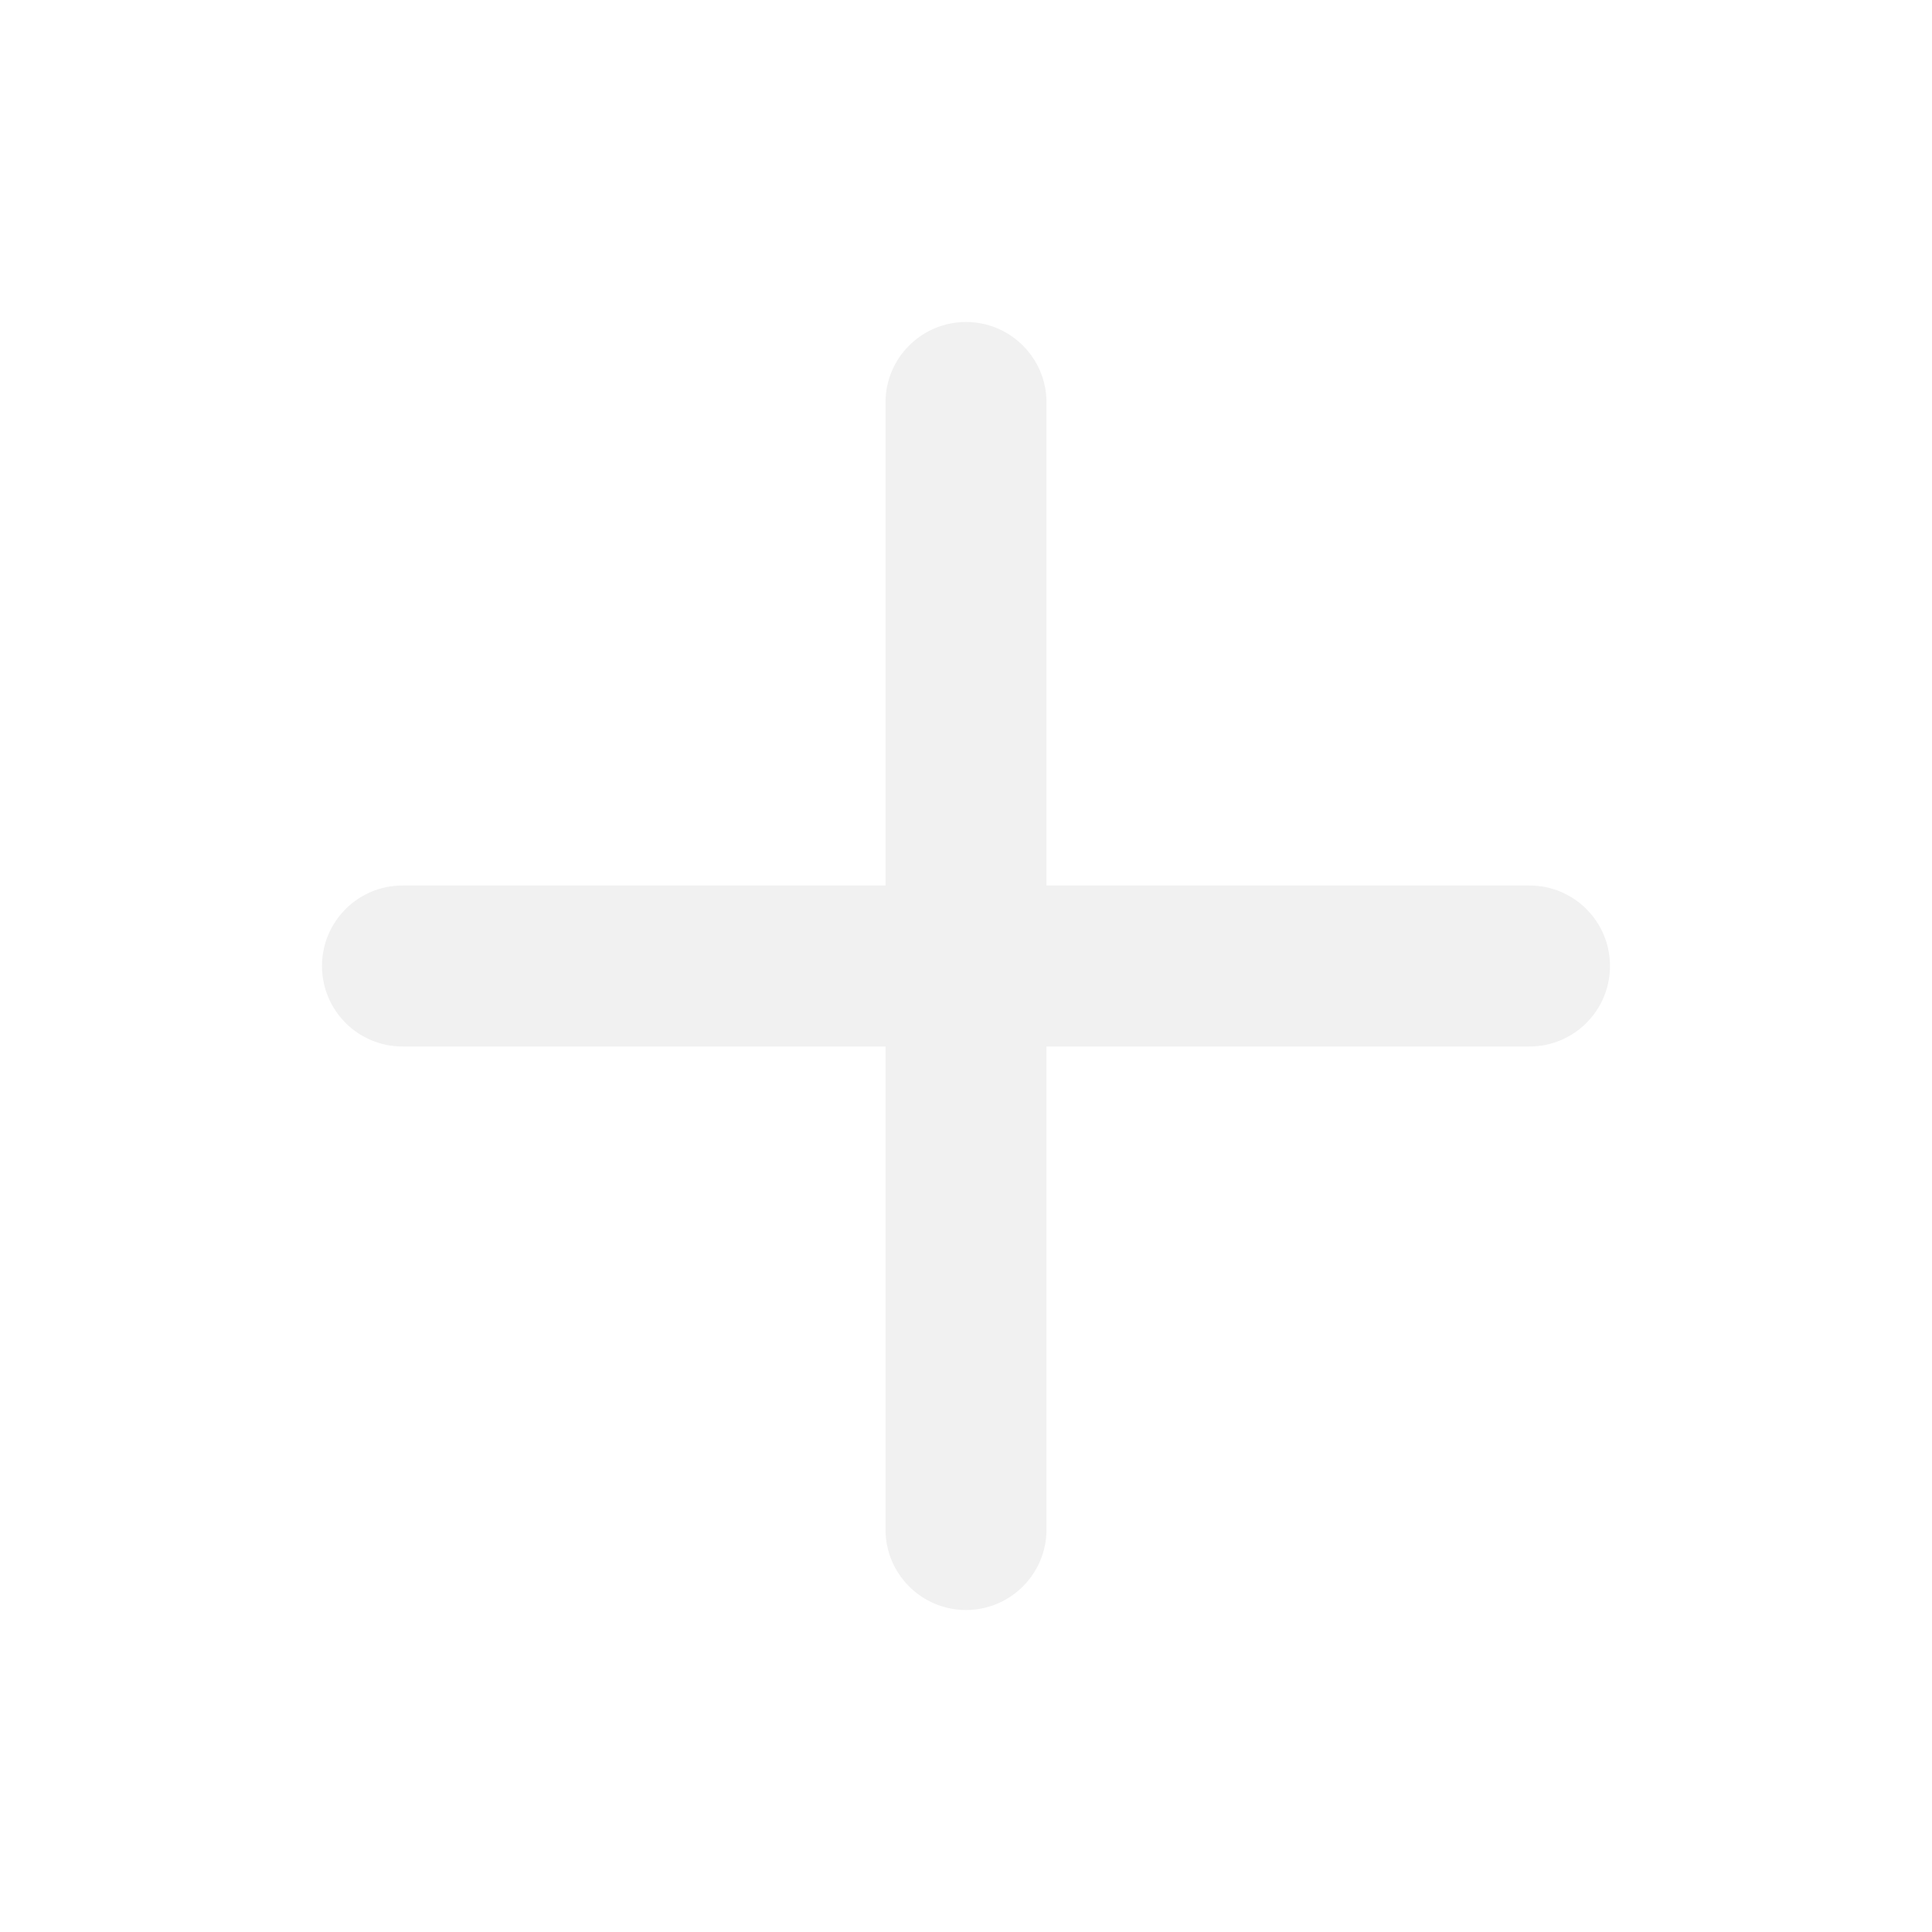
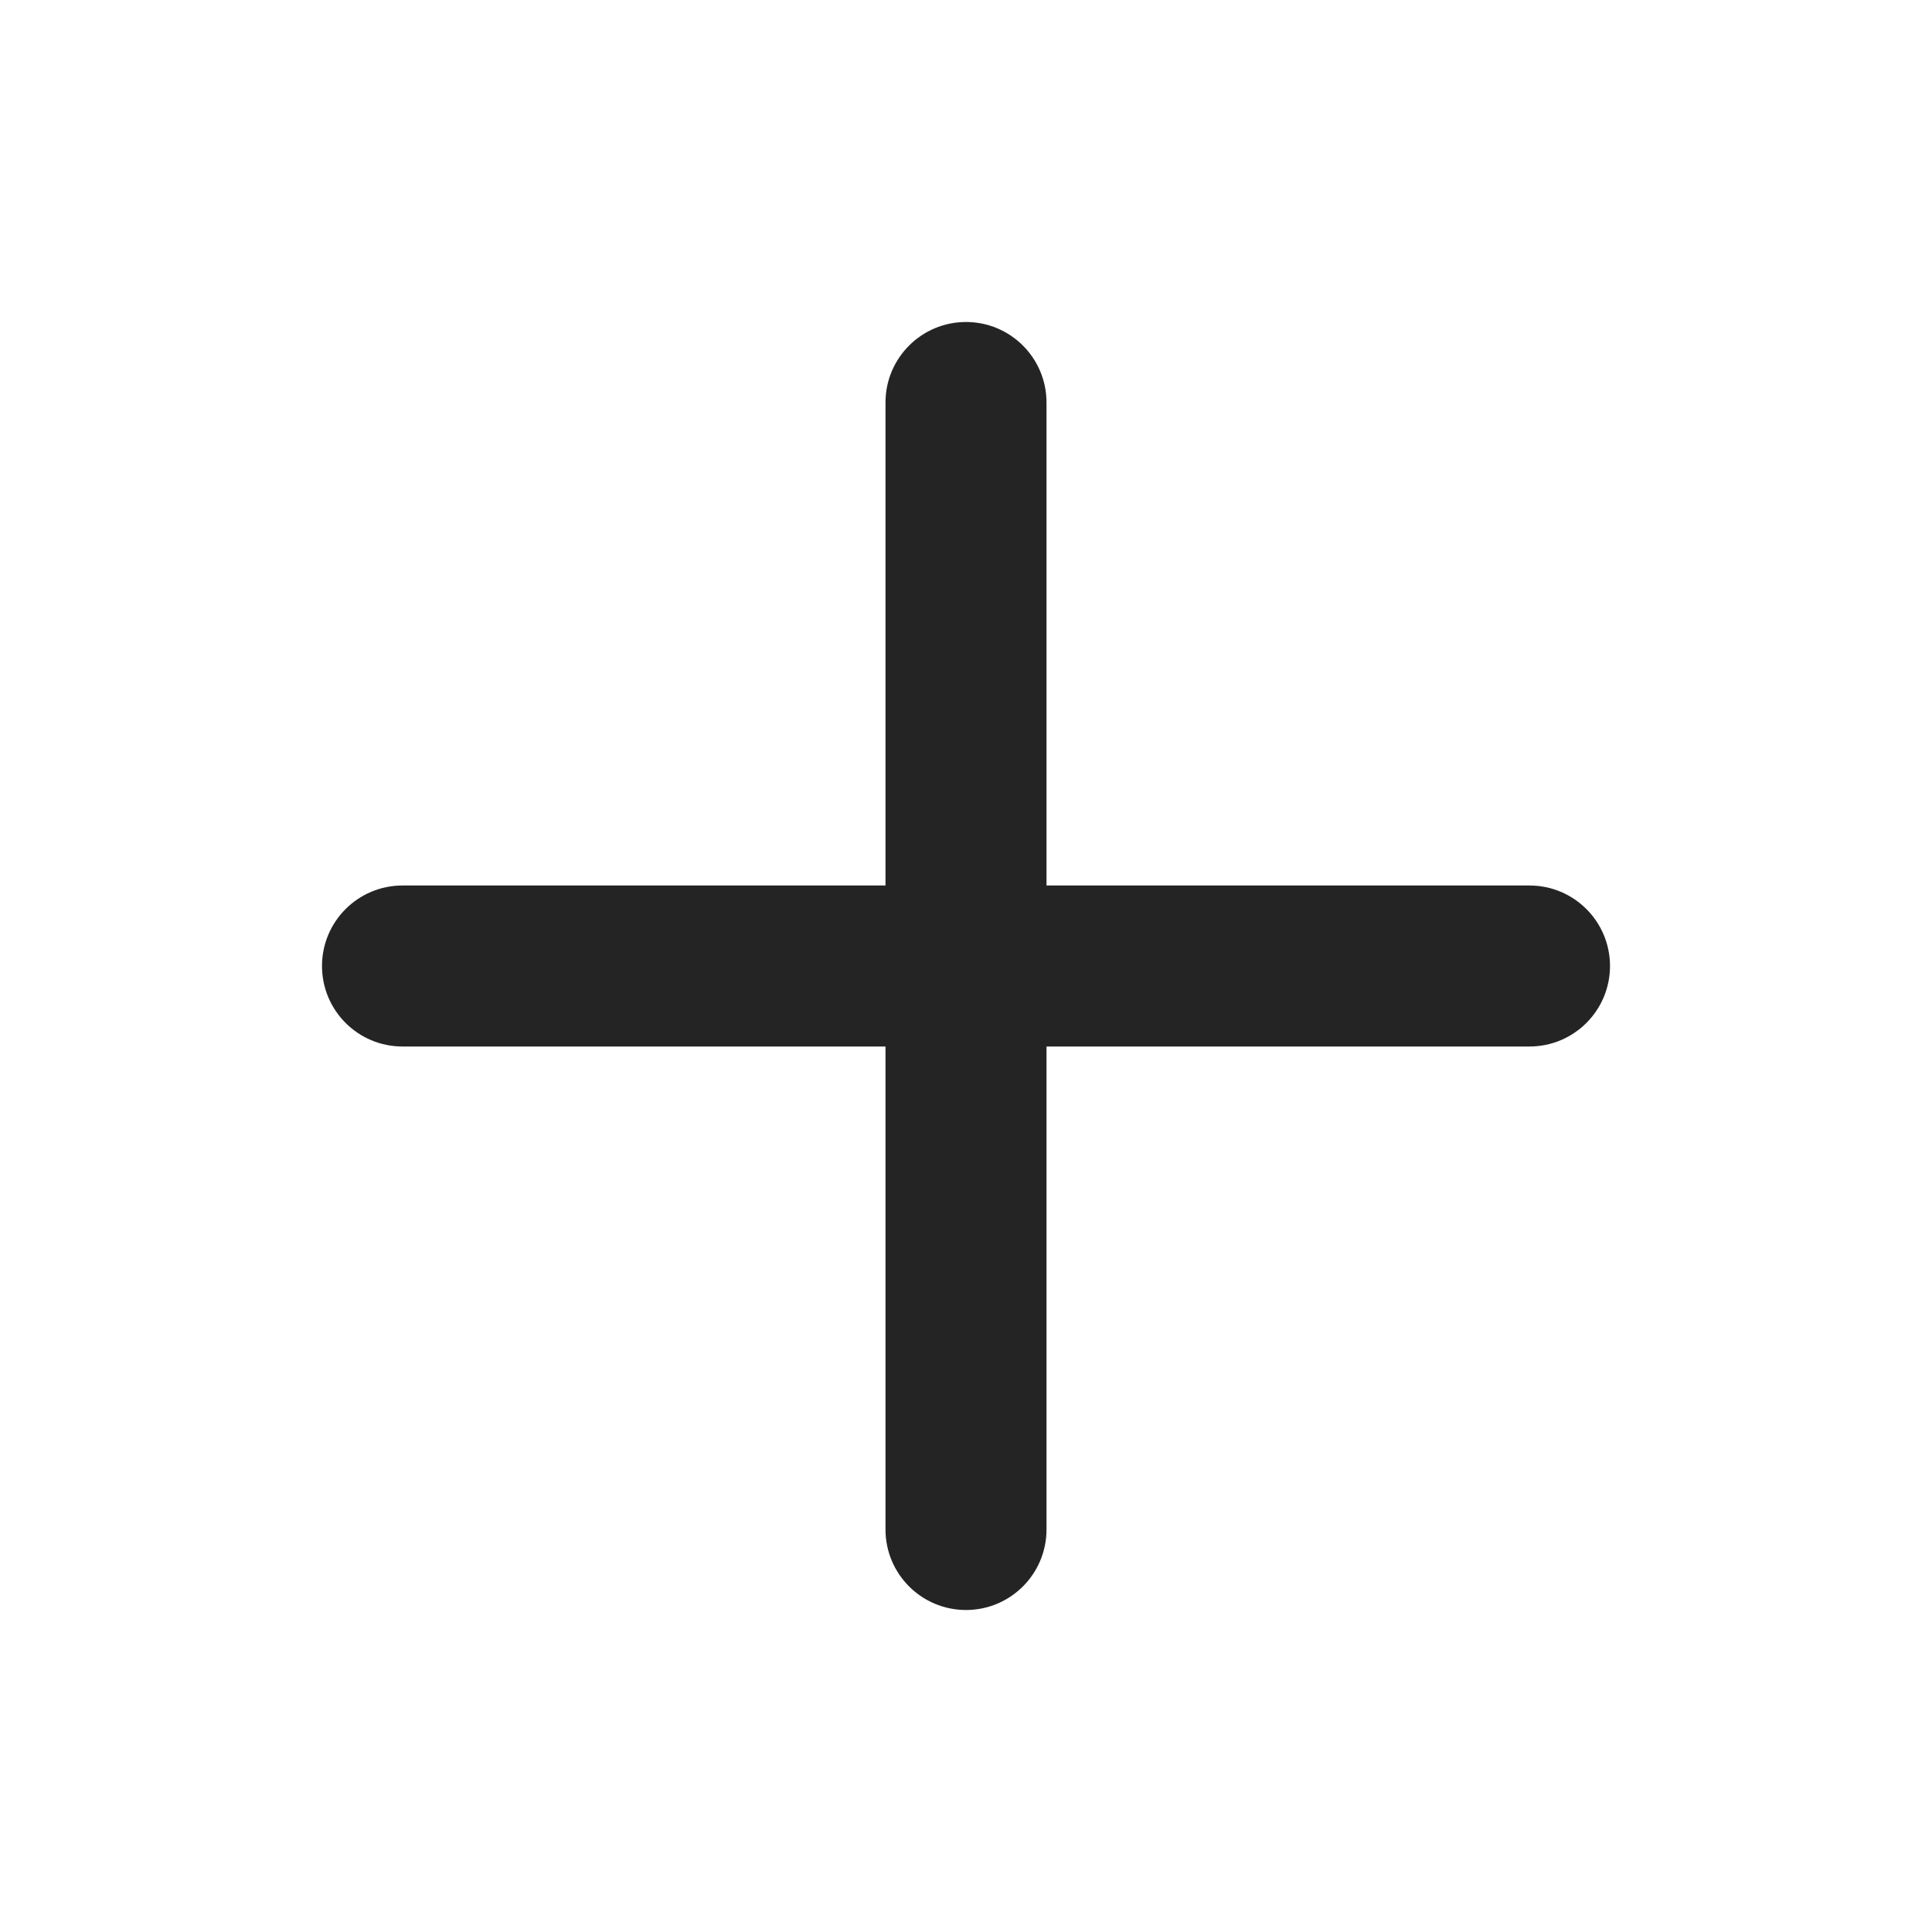
<svg xmlns="http://www.w3.org/2000/svg" width="24" height="24" viewBox="0 0 24 24" fill="none">
-   <path d="M12 4a1 1 0 0 1 1 1v6h6a1 1 0 1 1 0 2h-6v6a1 1 0 1 1-2 0v-6H5a1 1 0 1 1 0-2h6V5a1 1 0 0 1 1-1z" fill="#f1f1f1" />
+   <path d="M12 4a1 1 0 0 1 1 1v6h6a1 1 0 1 1 0 2h-6v6a1 1 0 1 1-2 0v-6H5a1 1 0 1 1 0-2h6V5a1 1 0 0 1 1-1z" fill="#242424" />
</svg>
